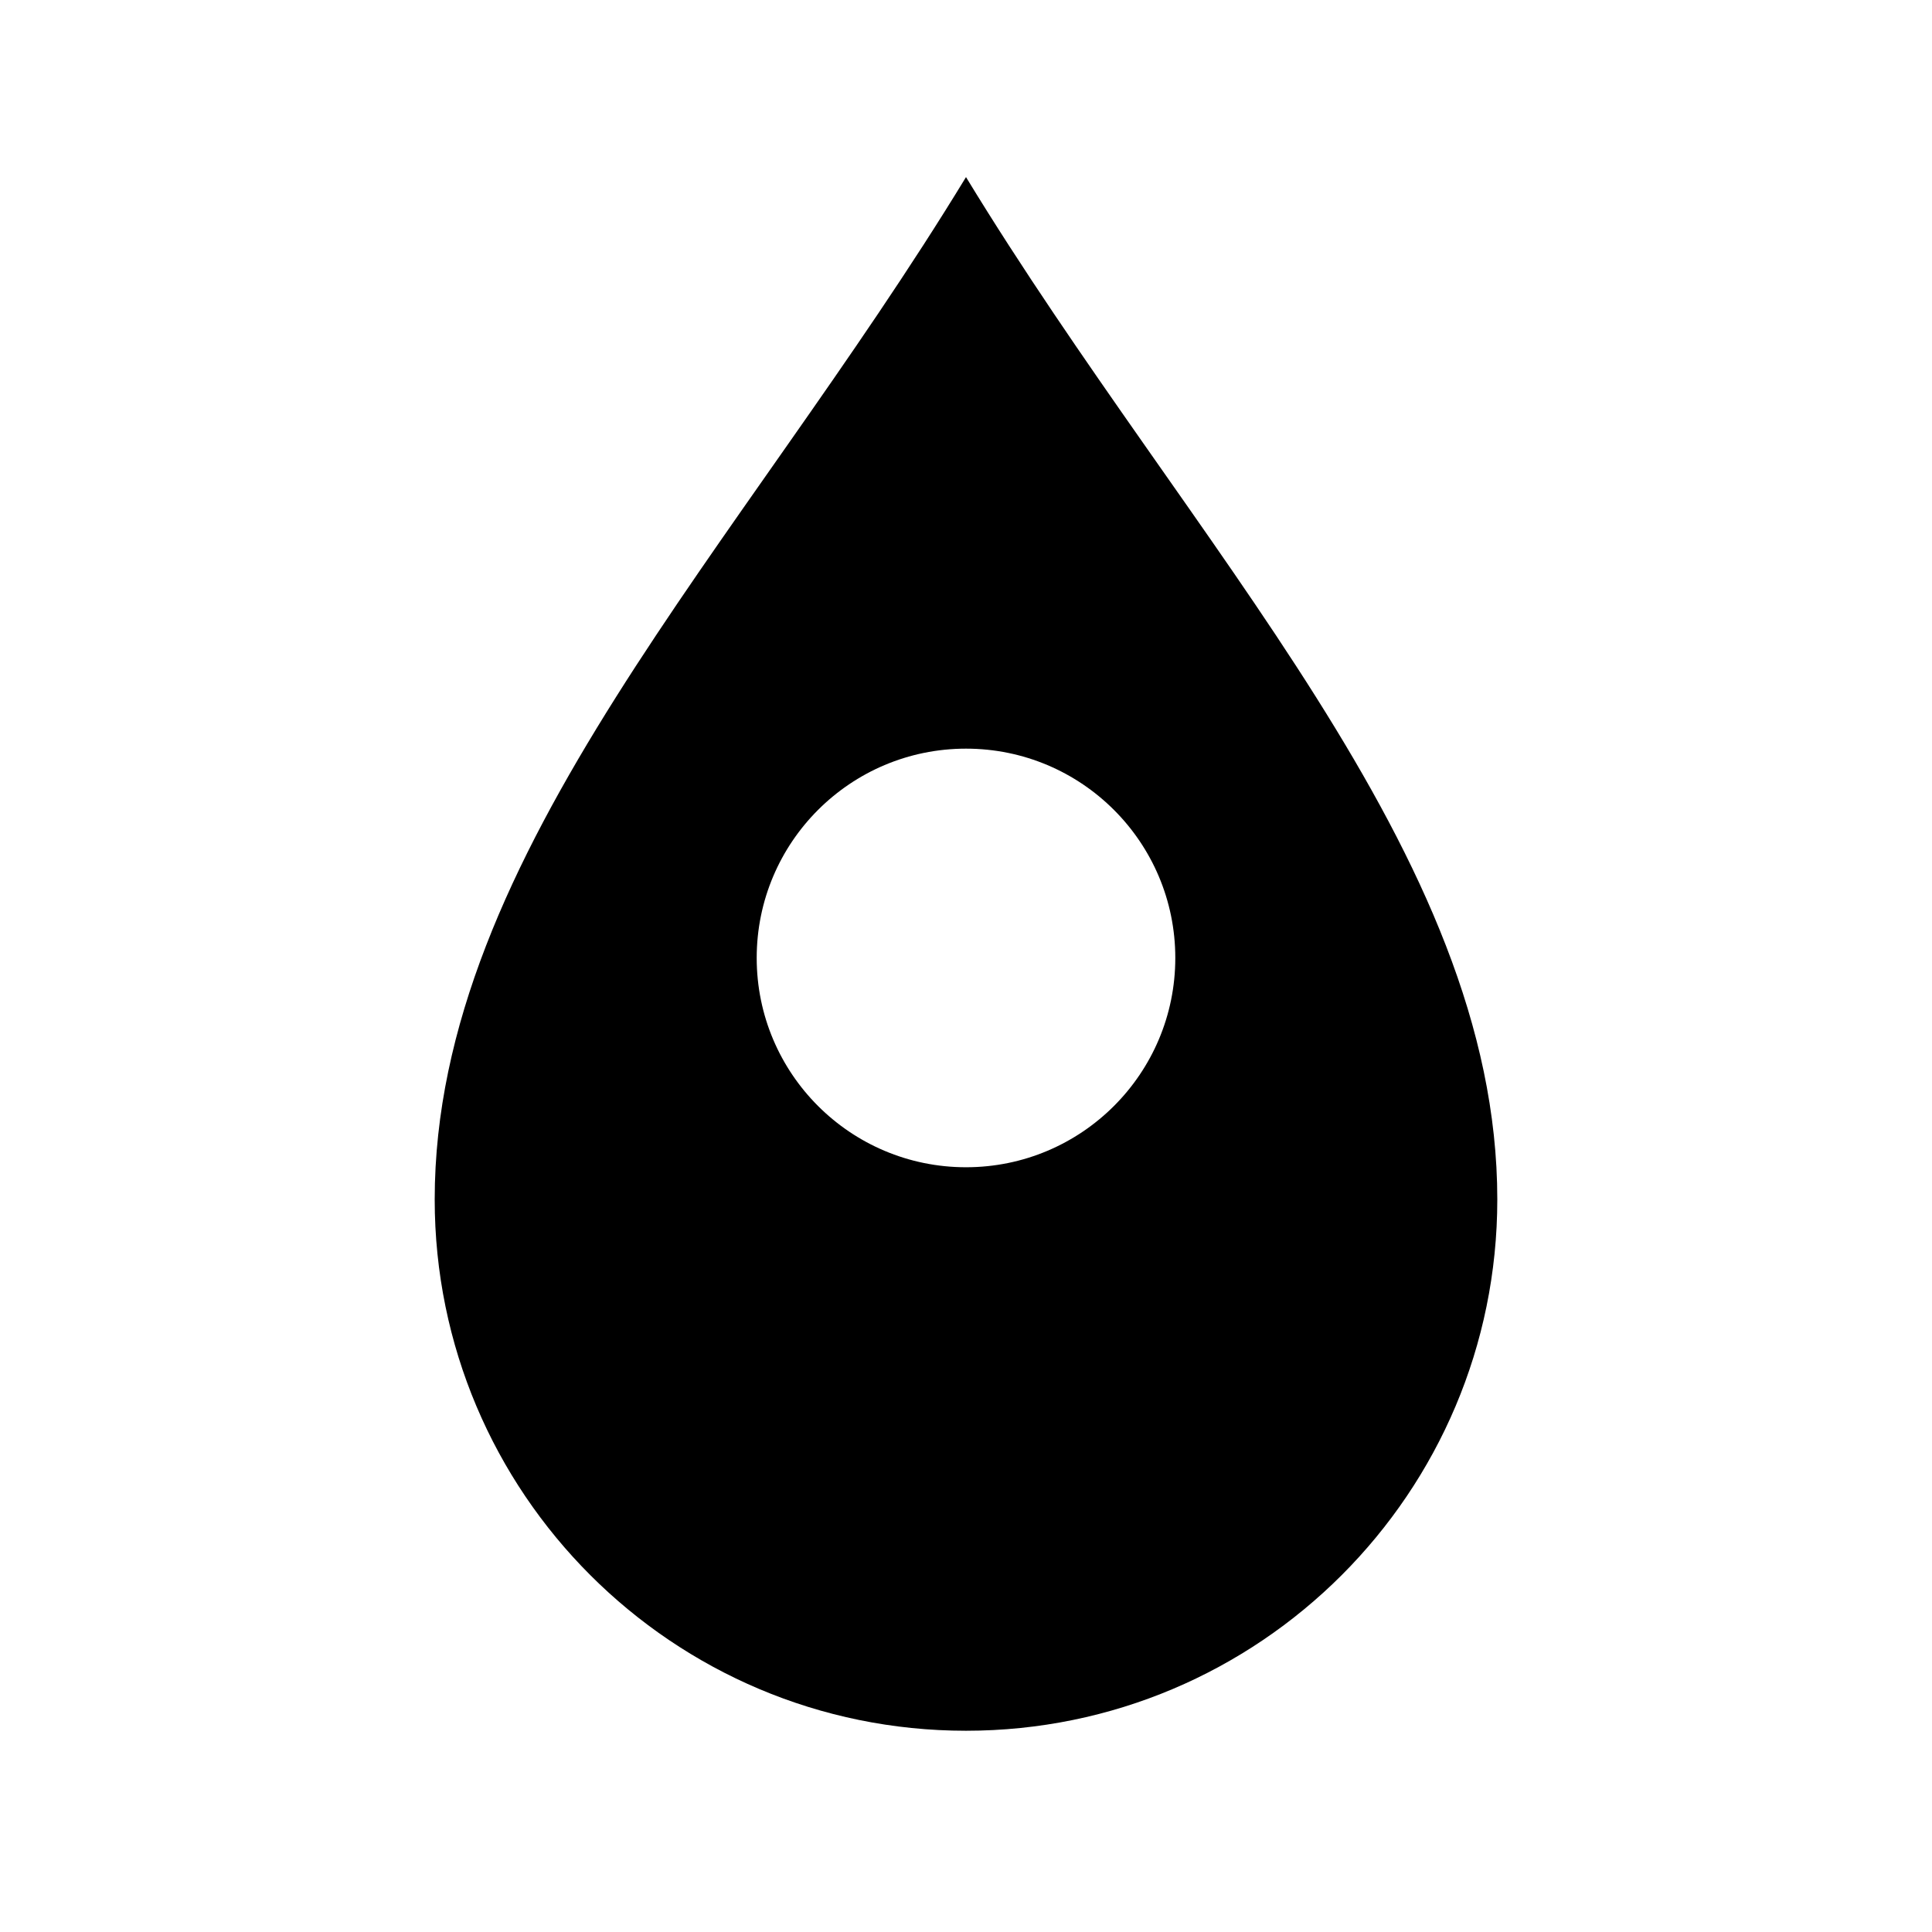
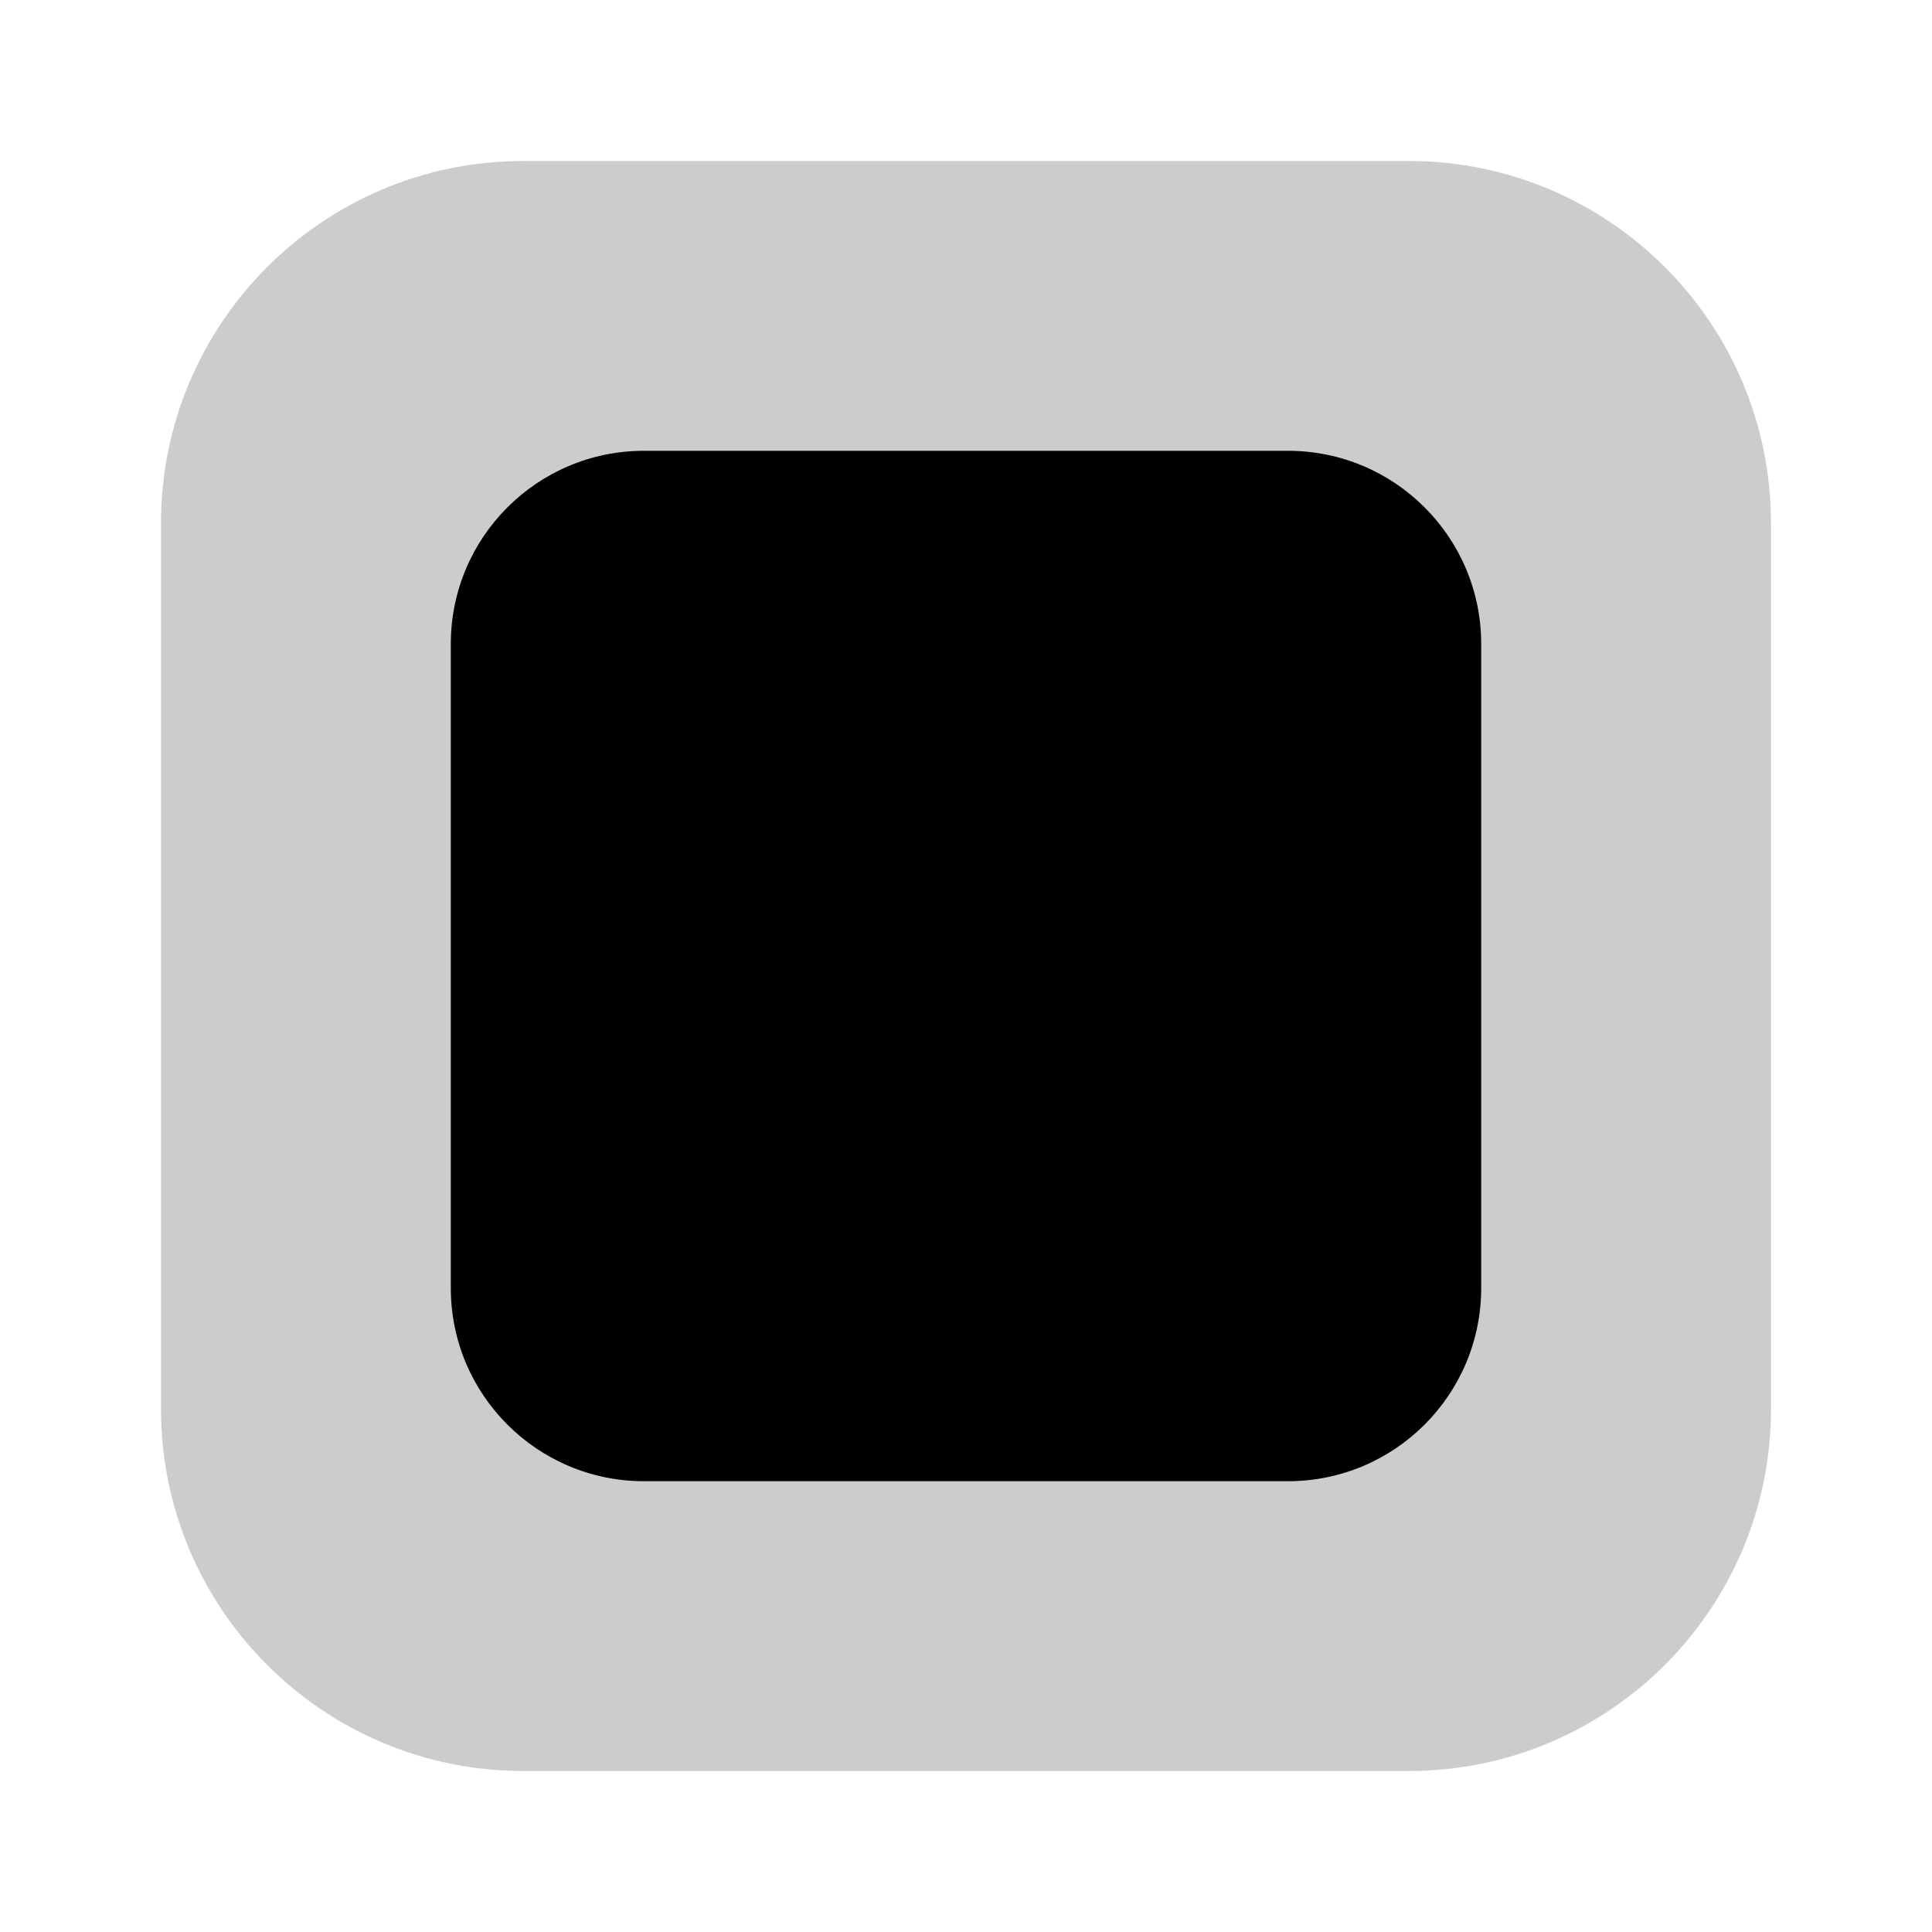
<svg xmlns="http://www.w3.org/2000/svg" viewBox="0 0 24 24" fill="currentColor">
-   <path d="M12 2.2C9.2 6.8 5.4 10.6 5.4 14.9A6.6 6.6 0 0 0 12 21.5a6.6 6.6 0 0 0 6.6-6.6c0-4.3-3.8-8.1-6.6-12.7zm0 7.1a2.6 2.6 0 1 1 0 5.2 2.6 2.6 0 0 1 0-5.2z" />
+   <rect x="2" y="2" width="20" height="20" rx="4.5" opacity=".2" />
+   <rect x="5.6" y="5.6" width="12.8" height="12.8" rx="2.4" />
</svg>
